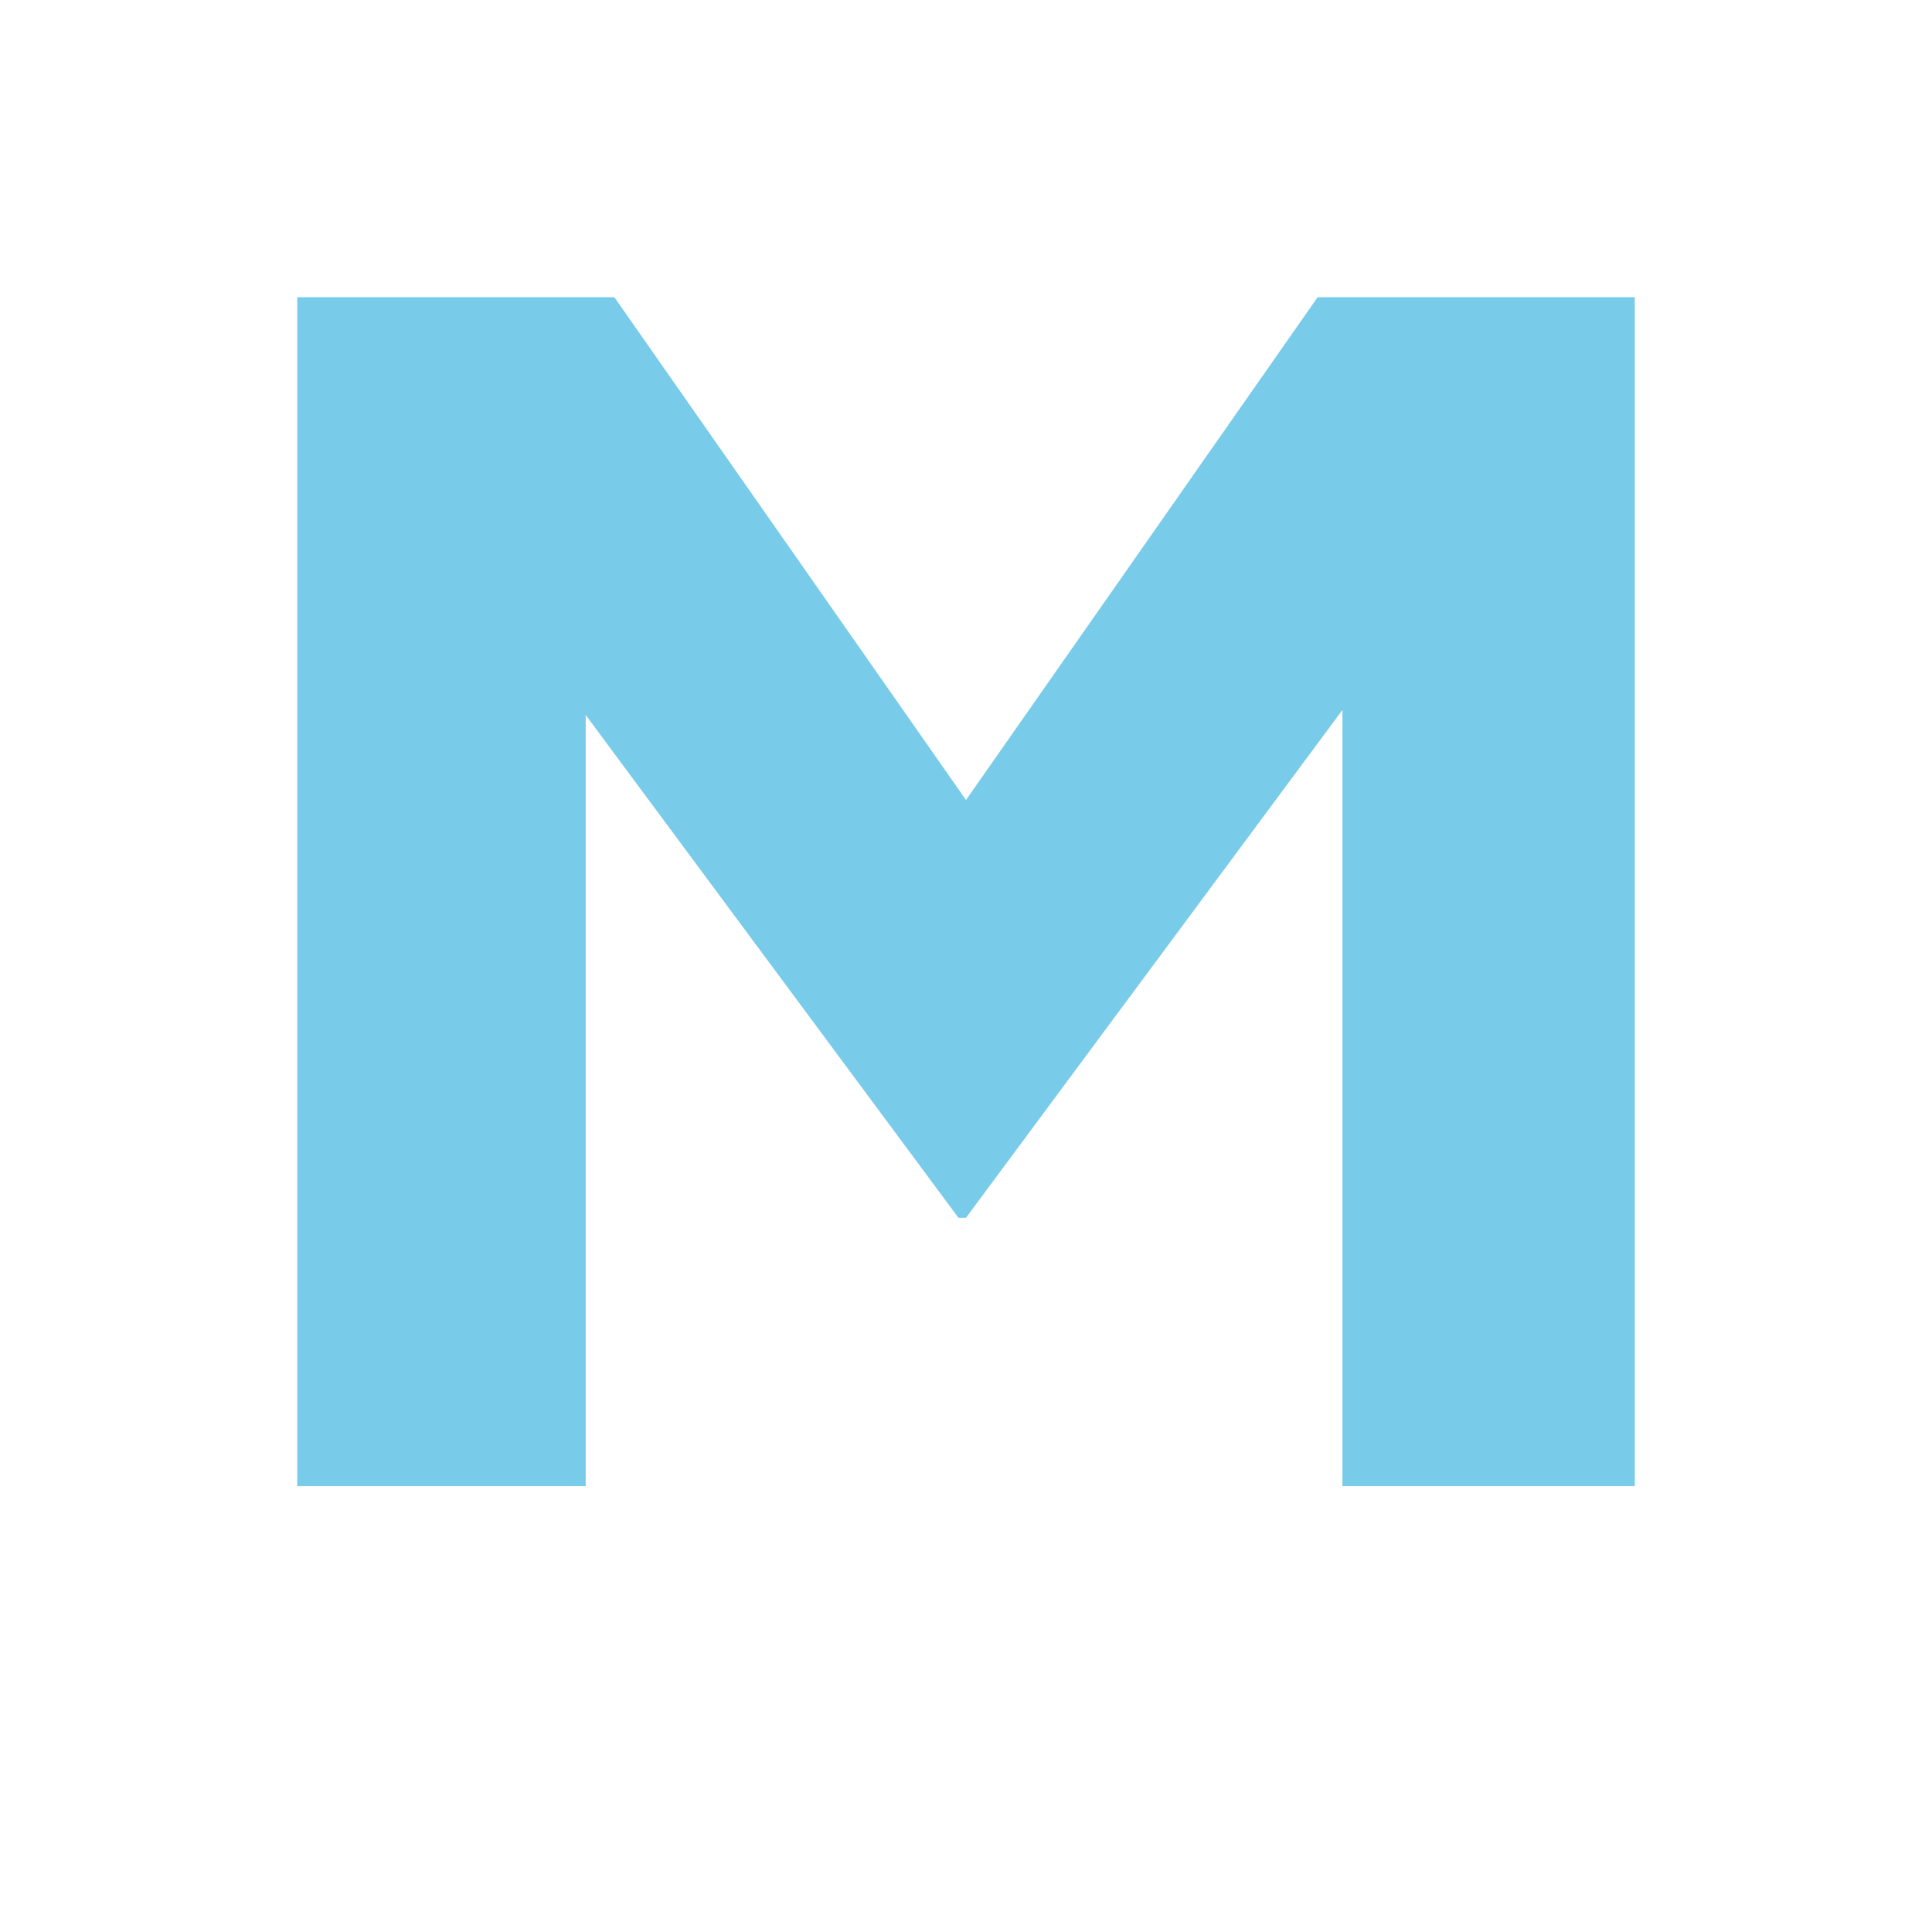
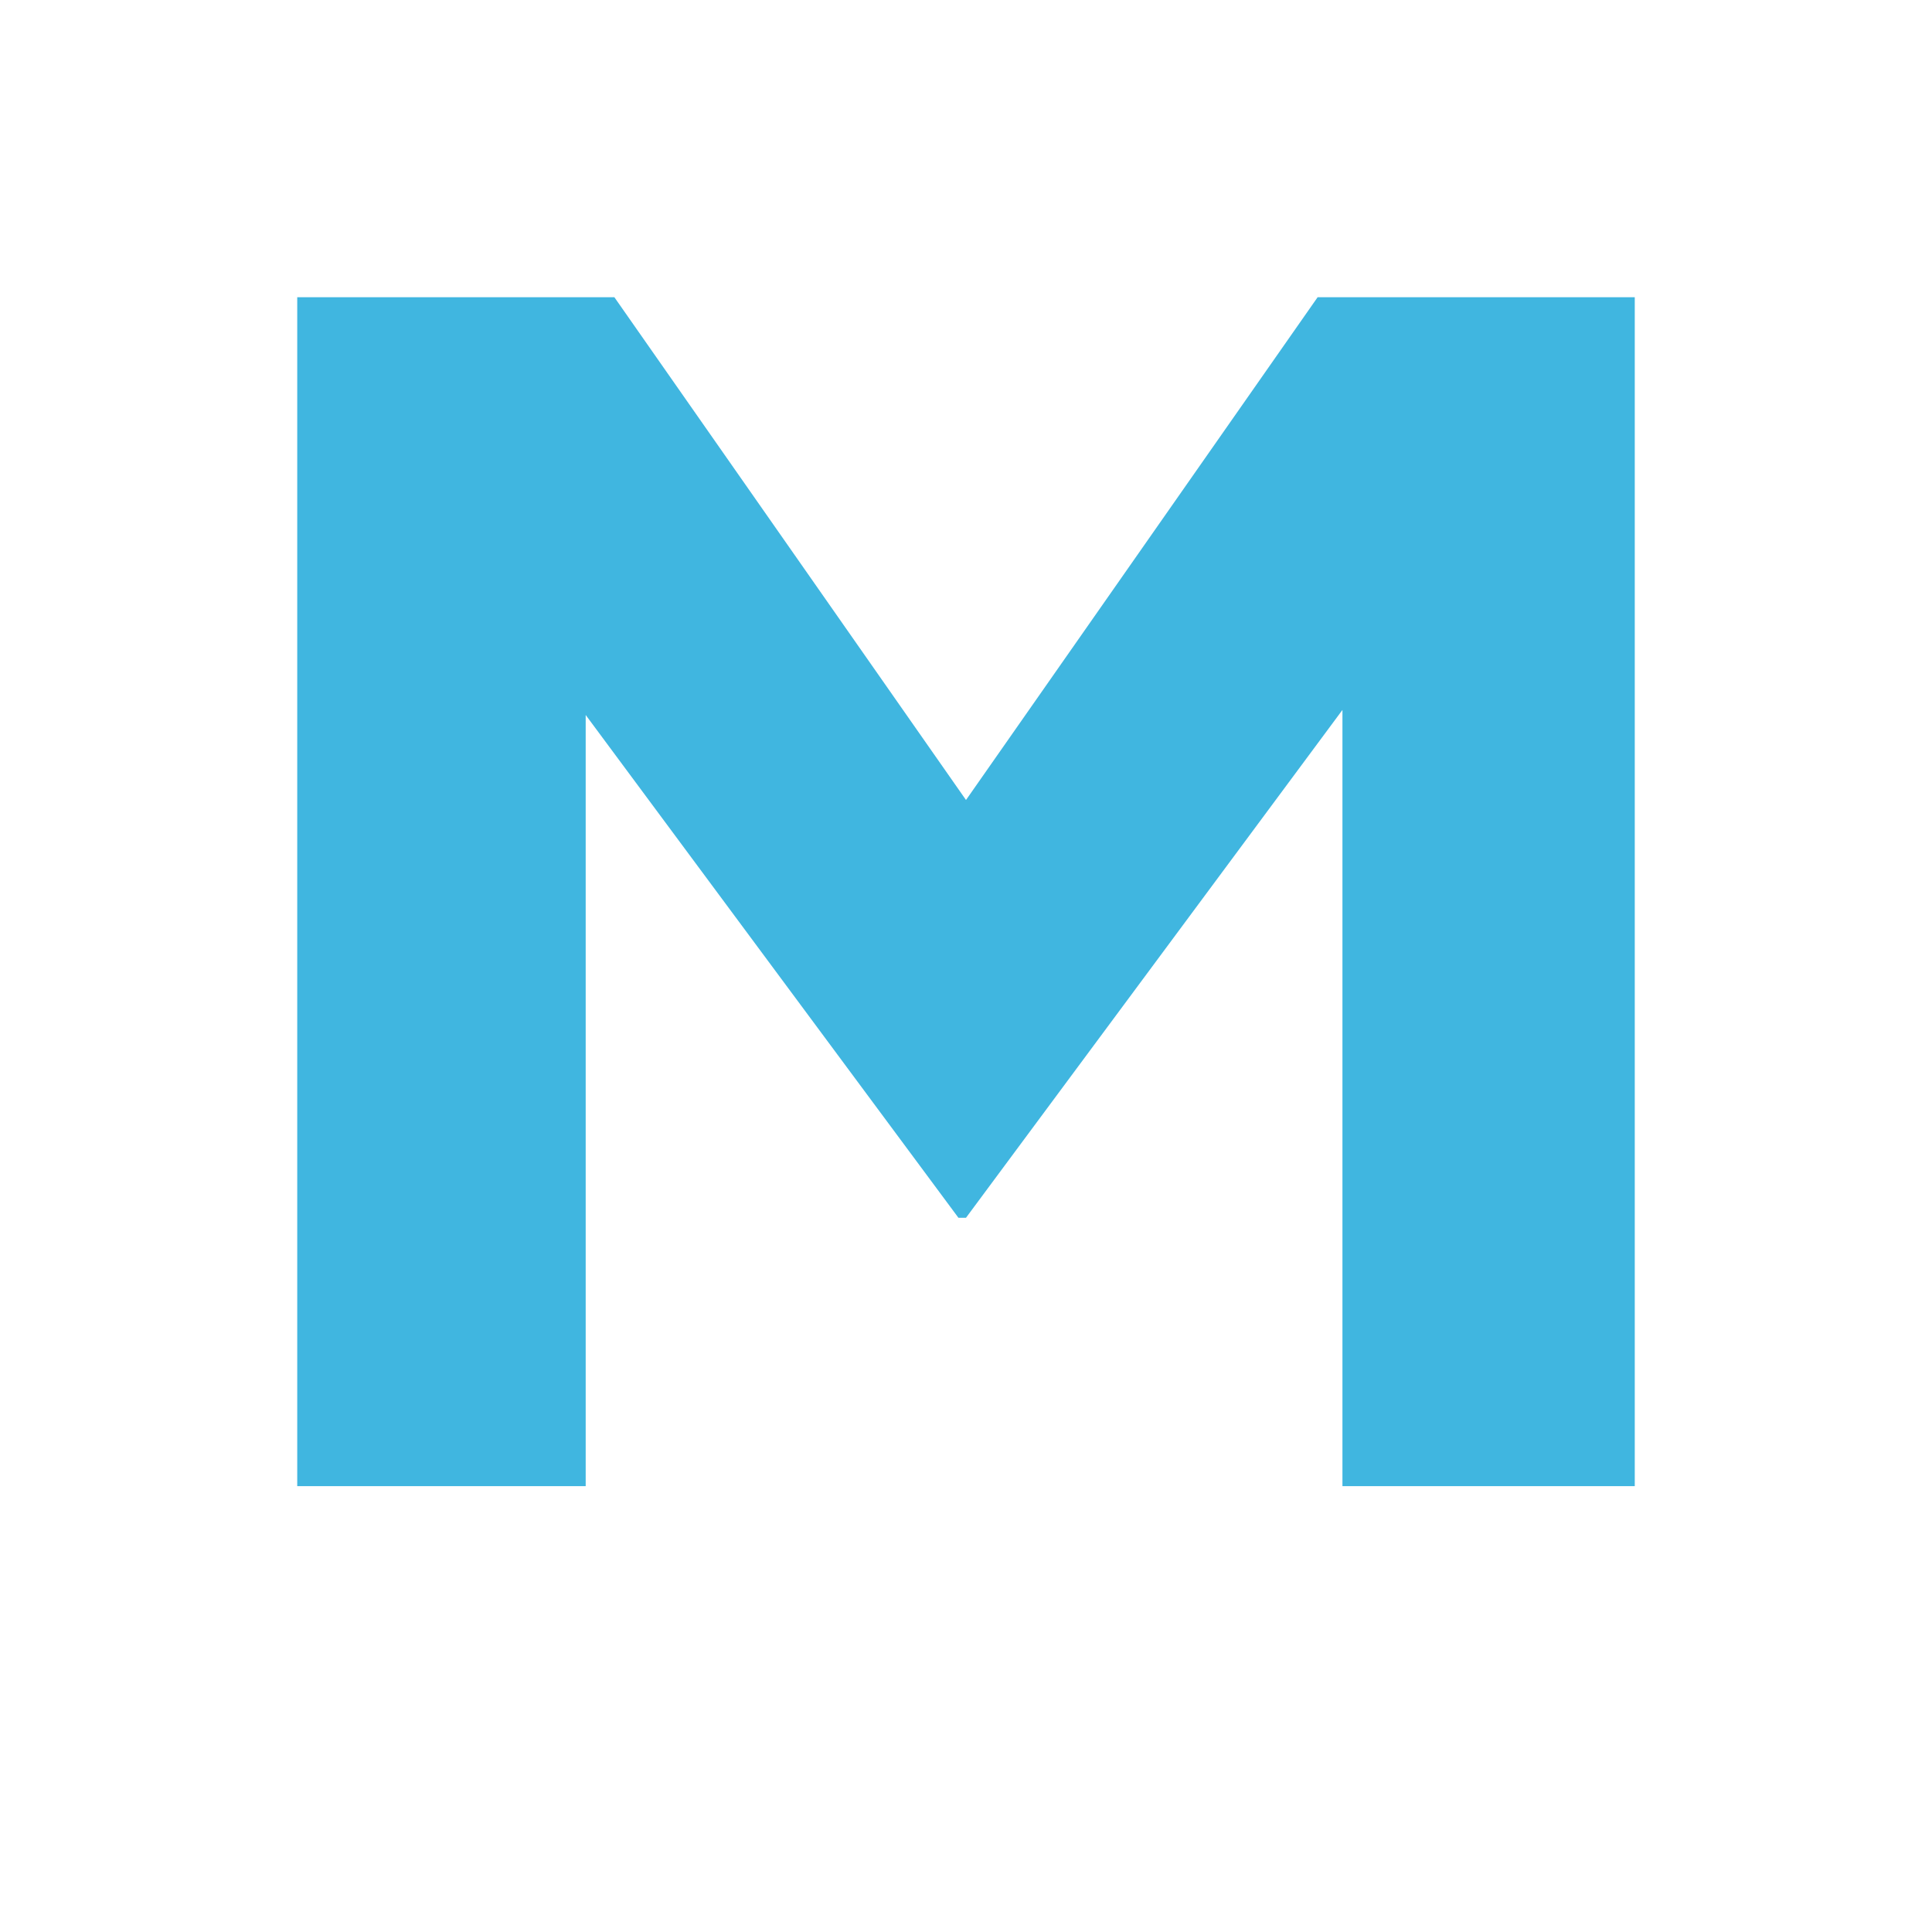
<svg xmlns="http://www.w3.org/2000/svg" width="13" height="13" viewBox="0 0 13 13">
-   <polygon fill="#40B6E0" fill-opacity=".7" fill-rule="evenodd" points="2 10 2 2 4.134 2 6.5 5.383 8.866 2 11 2 11 10 9.033 10 9.033 4.777 6.5 8.194 6.449 8.194 3.941 4.811 3.941 10" />
+   <polygon fill="#40B6E0" fill-rule="evenodd" points="2 10 2 2 4.134 2 6.5 5.383 8.866 2 11 2 11 10 9.033 10 9.033 4.777 6.5 8.194 6.449 8.194 3.941 4.811 3.941 10" />
</svg>
